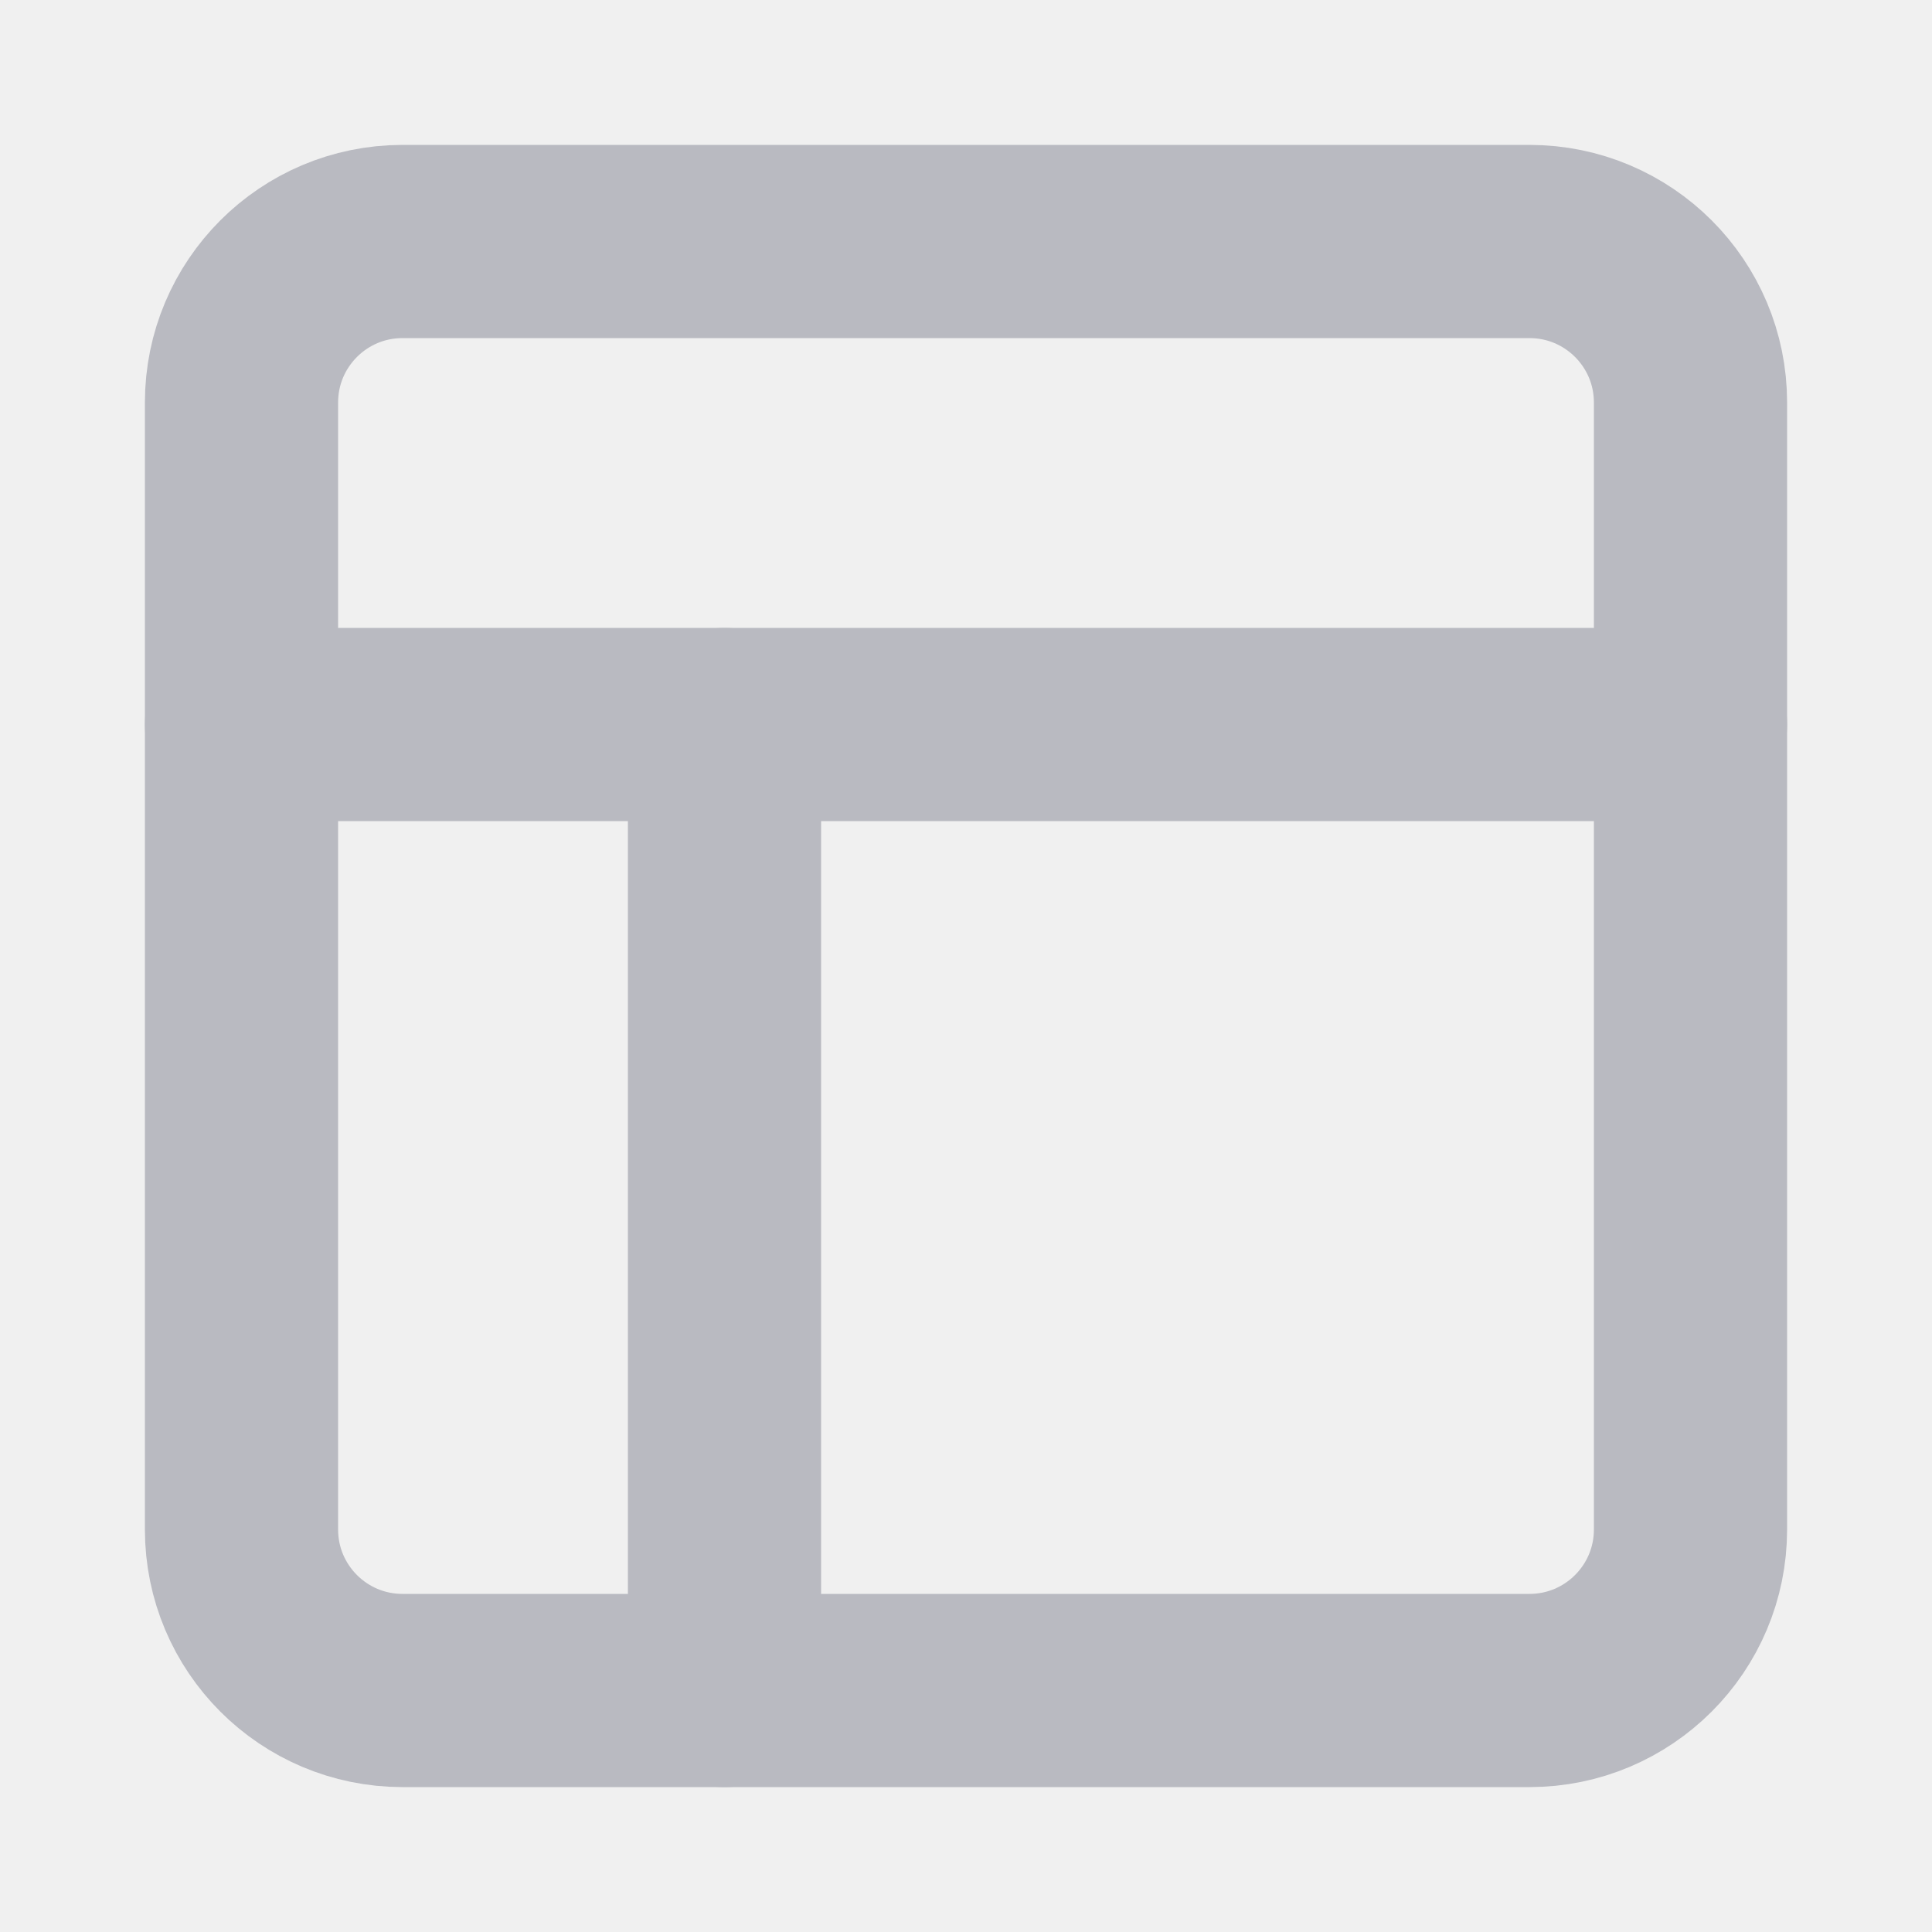
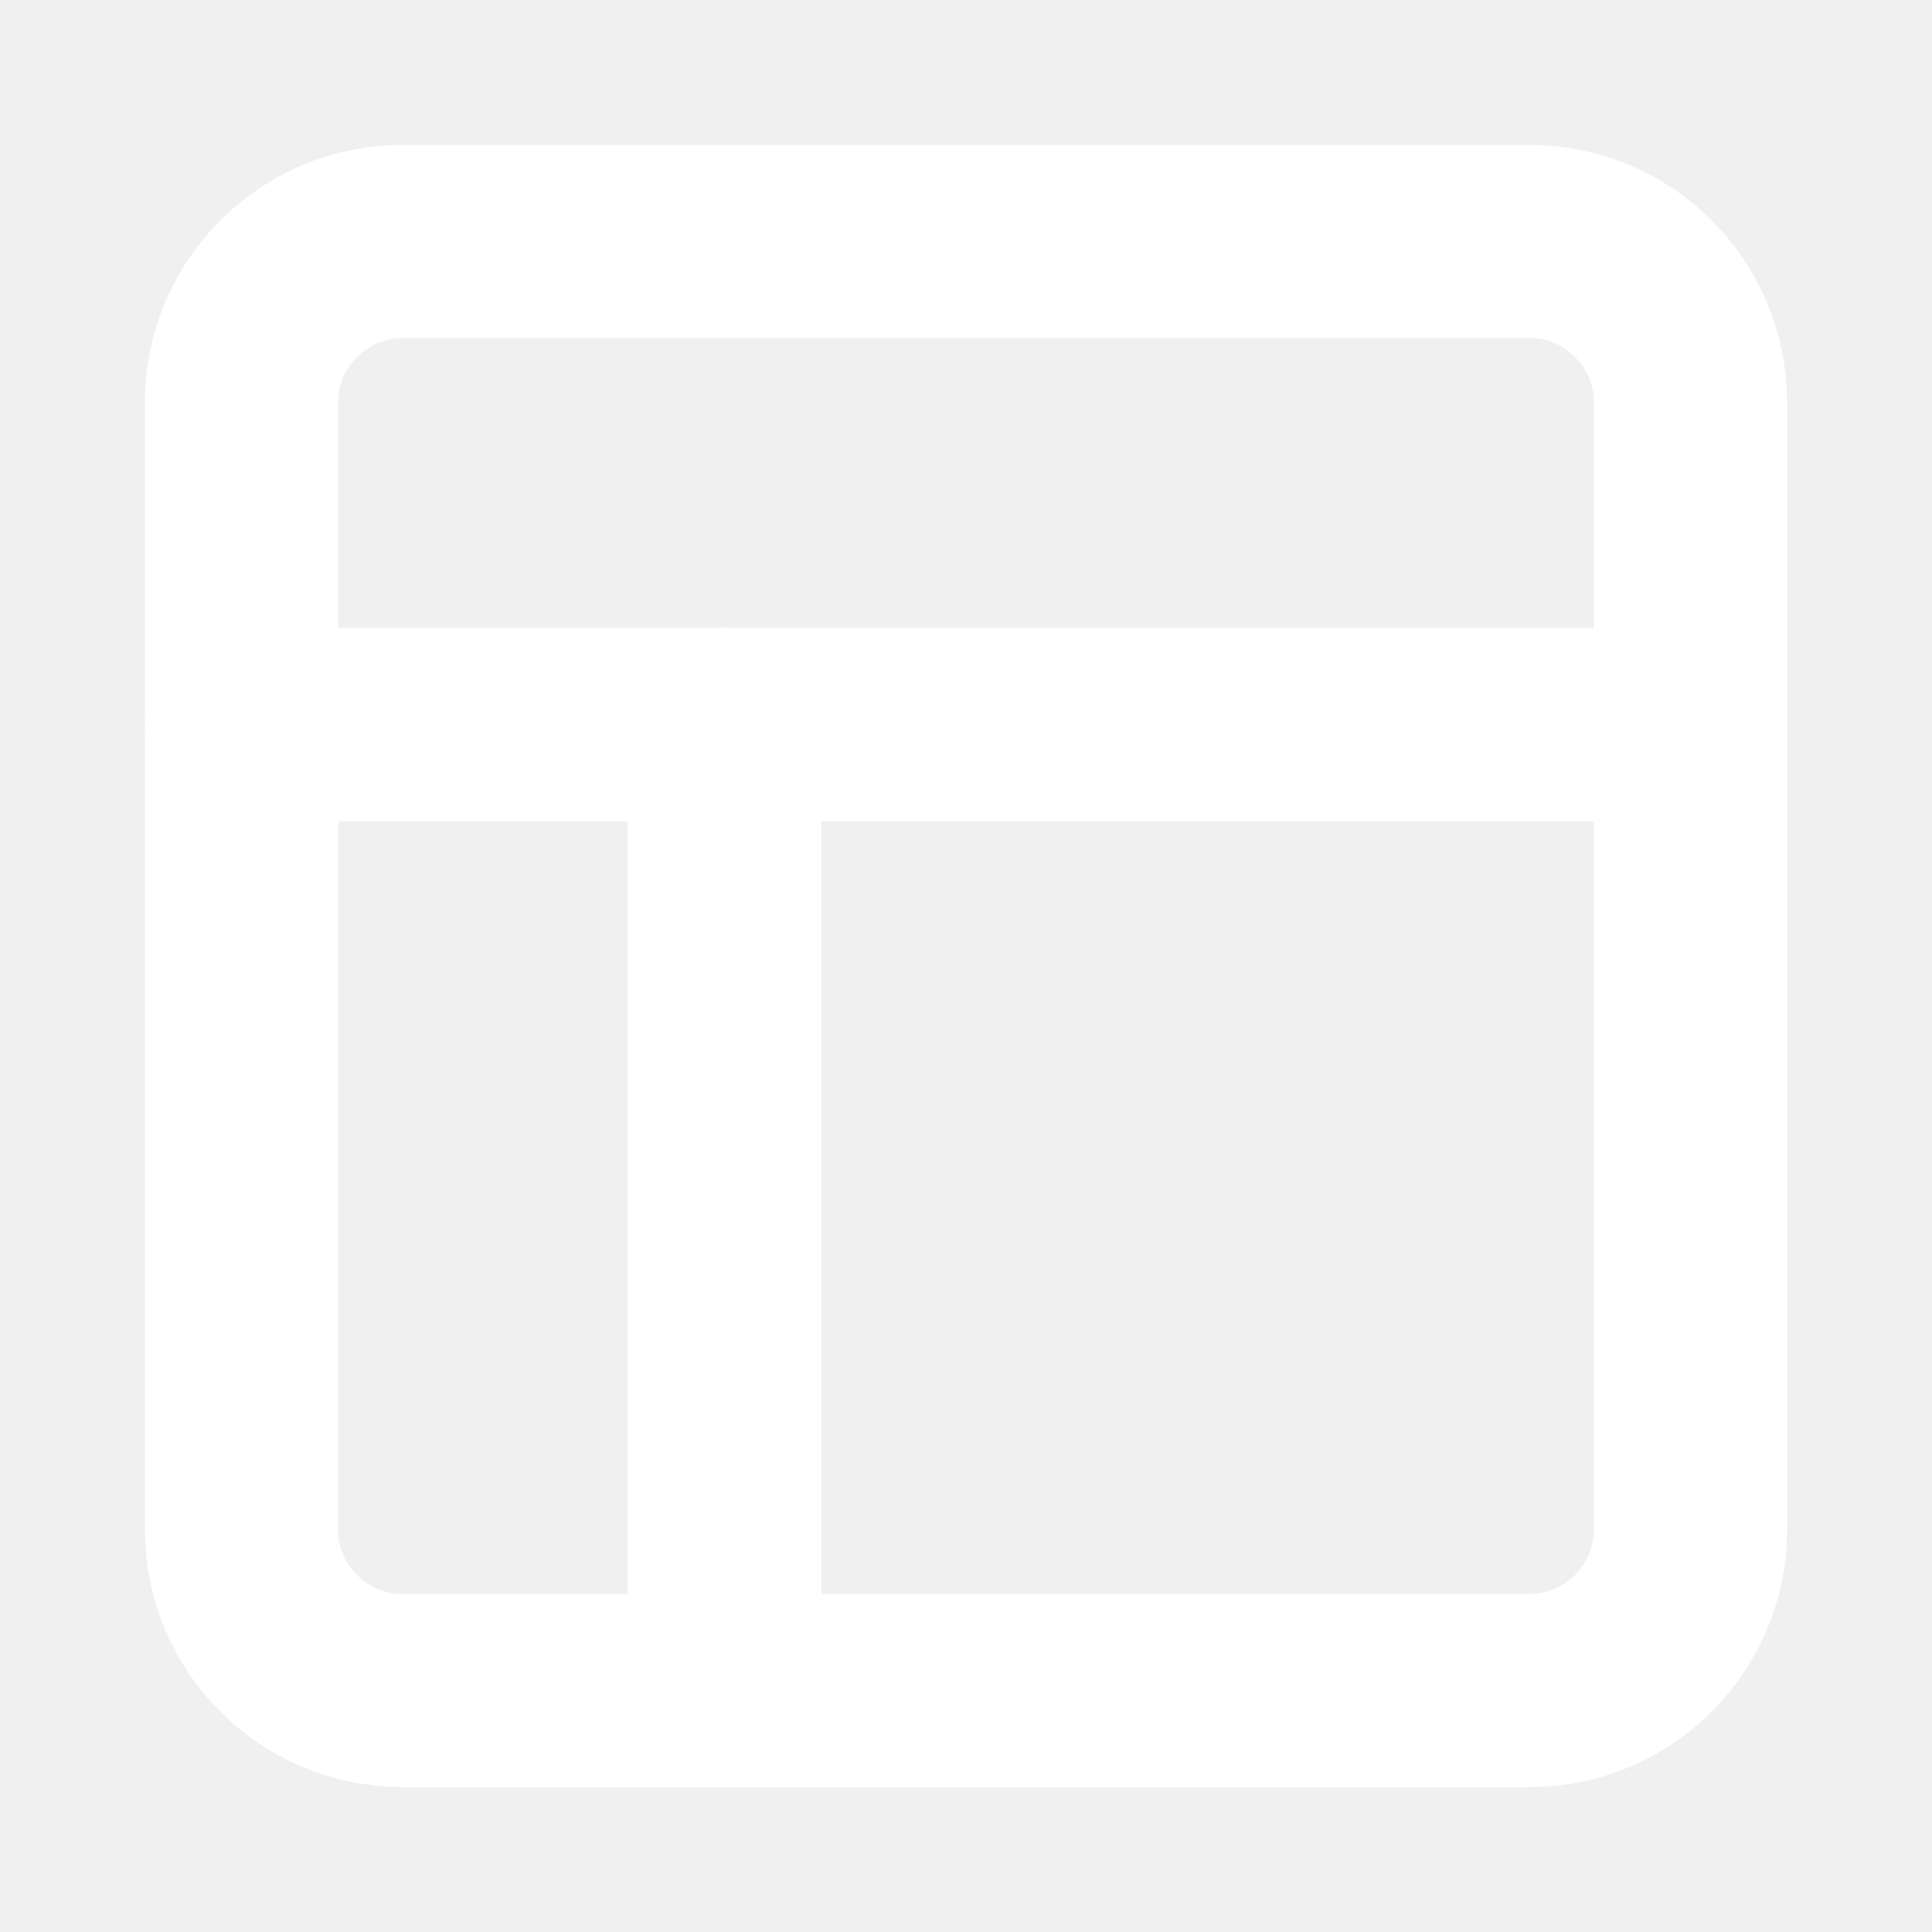
- <svg xmlns="http://www.w3.org/2000/svg" width="24" height="24" viewBox="0 0 24 24" fill="none" stroke="#b9bac1" stroke-width="2.4" stroke-linecap="round" stroke-linejoin="round">
+ <svg xmlns="http://www.w3.org/2000/svg" width="24" height="24" viewBox="0 0 24 24" fill="none" stroke="#ffffff" stroke-width="2.4" stroke-linecap="round" stroke-linejoin="round">
  <rect width="18" height="18" x="3" y="3" rx="2" />
  <path d="M3 9h18" />
  <path d="M9 21V9" />
</svg>
